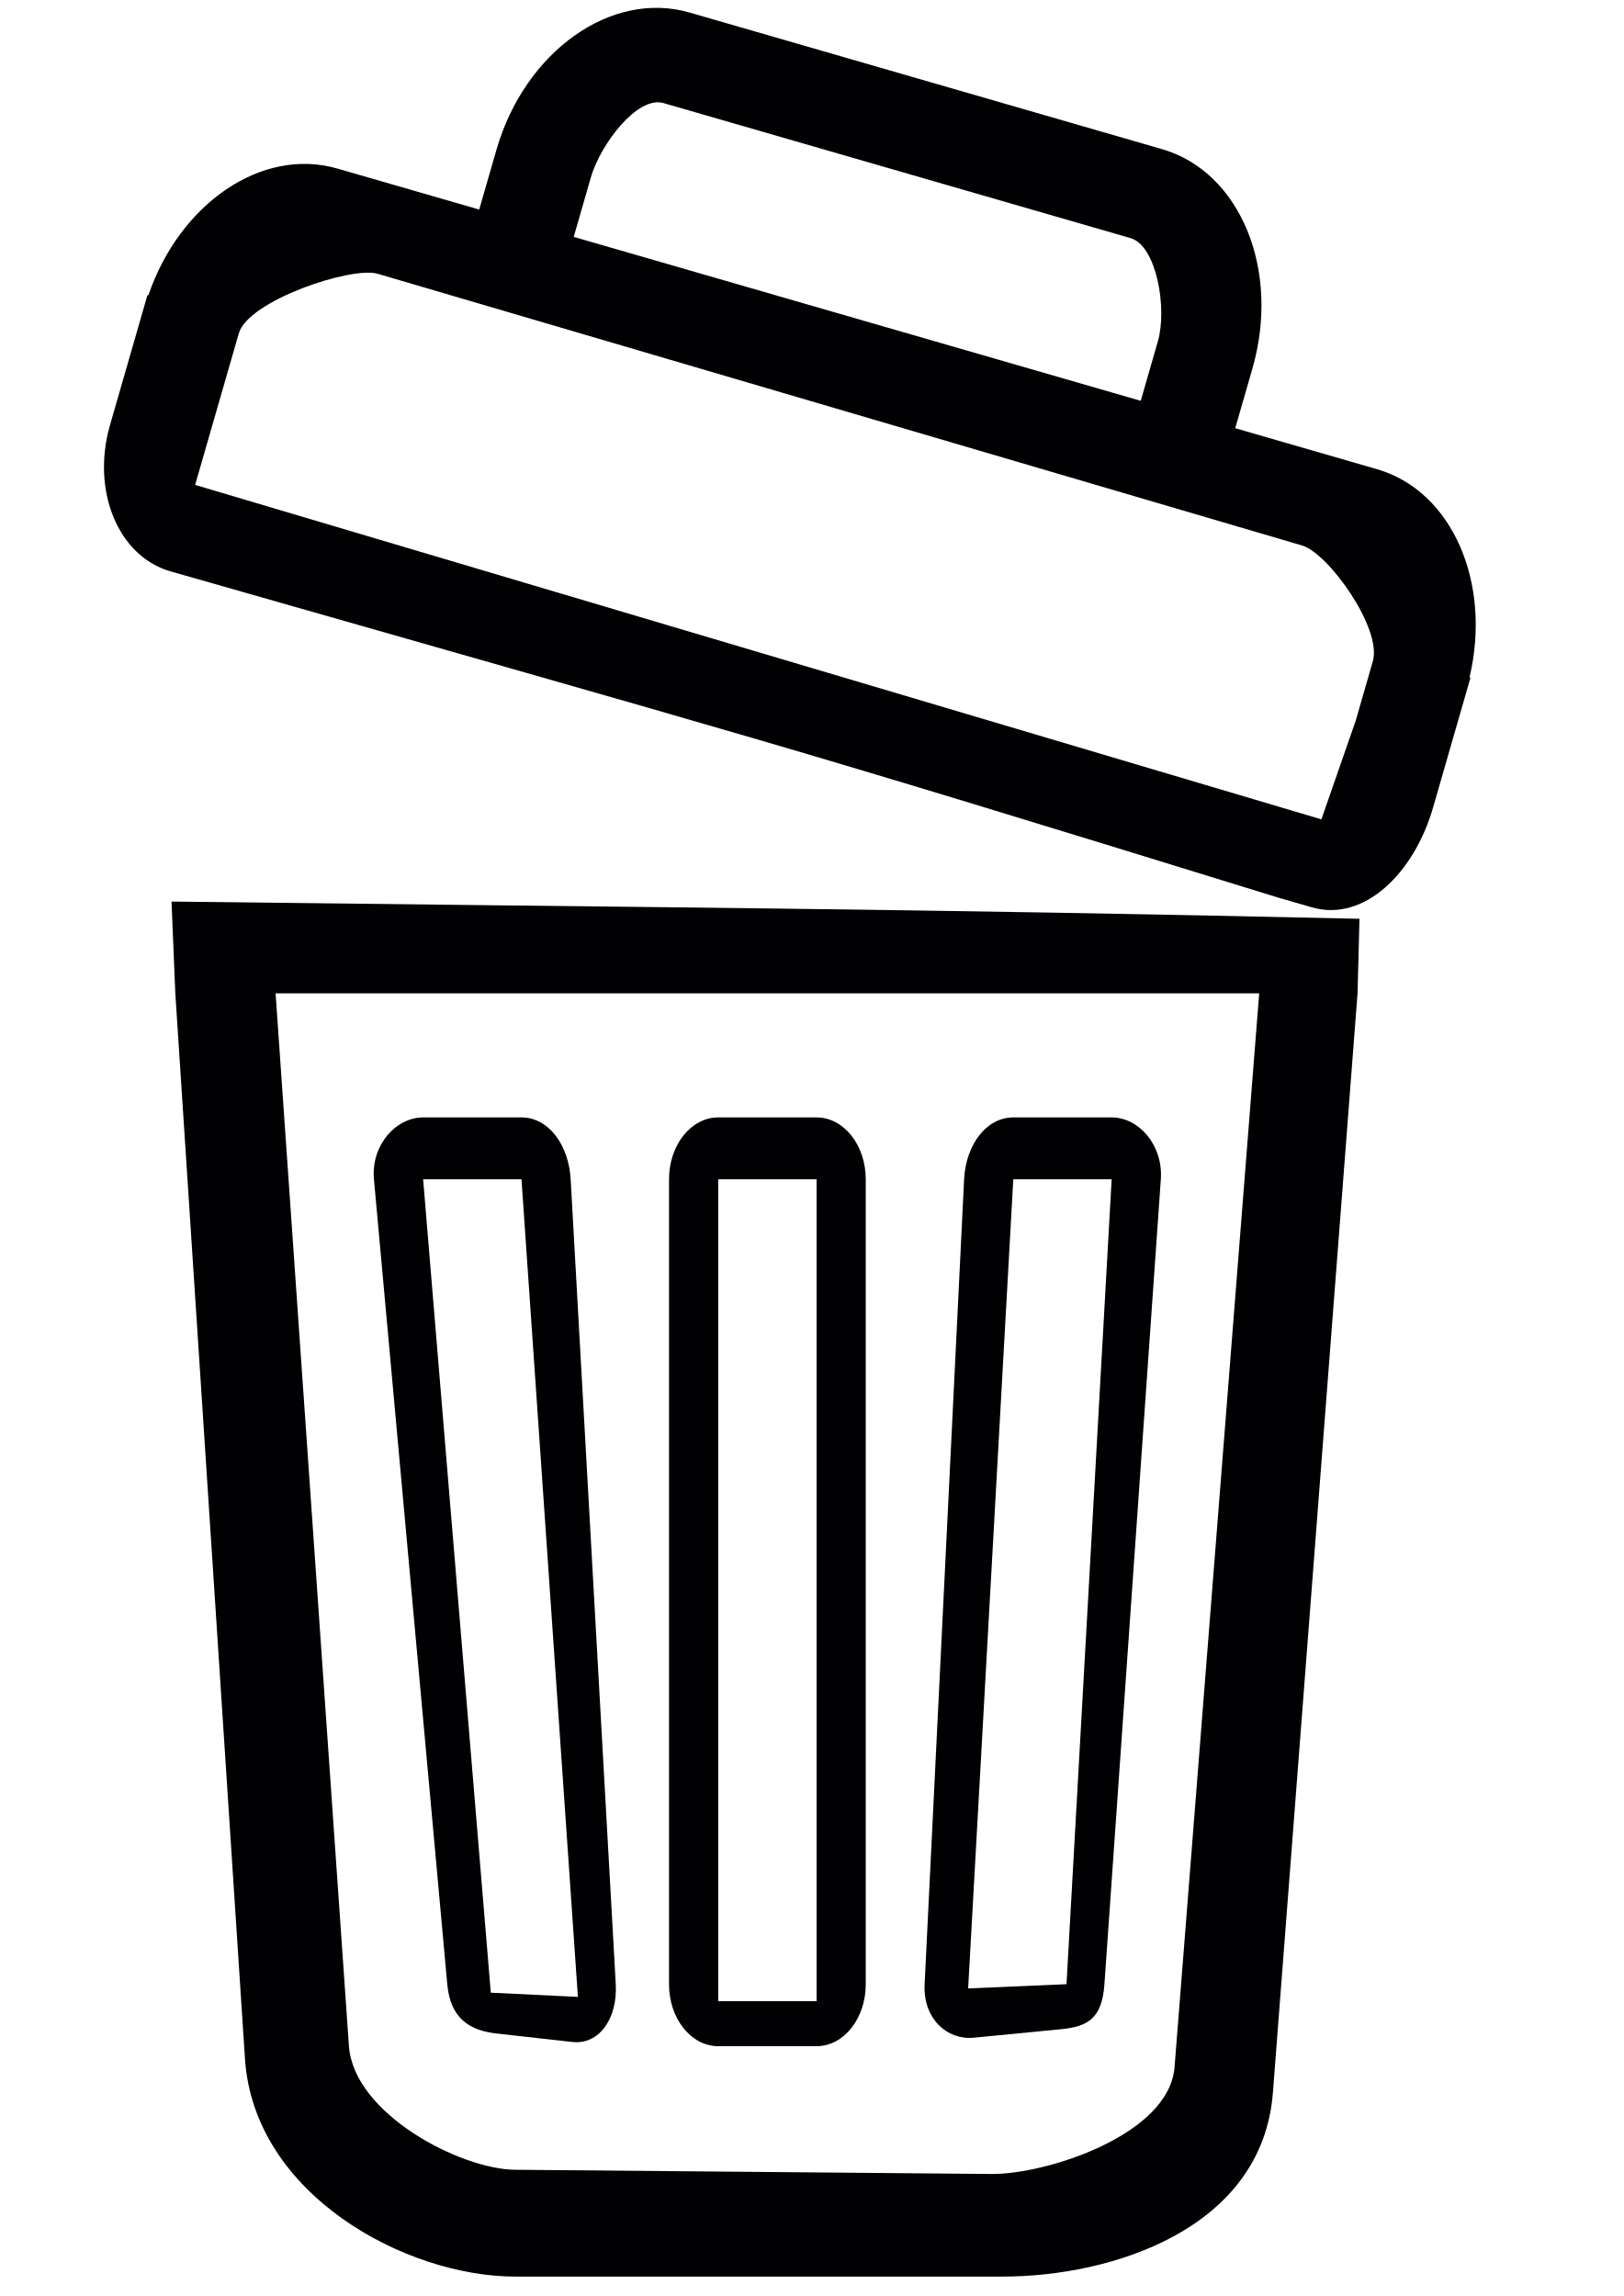
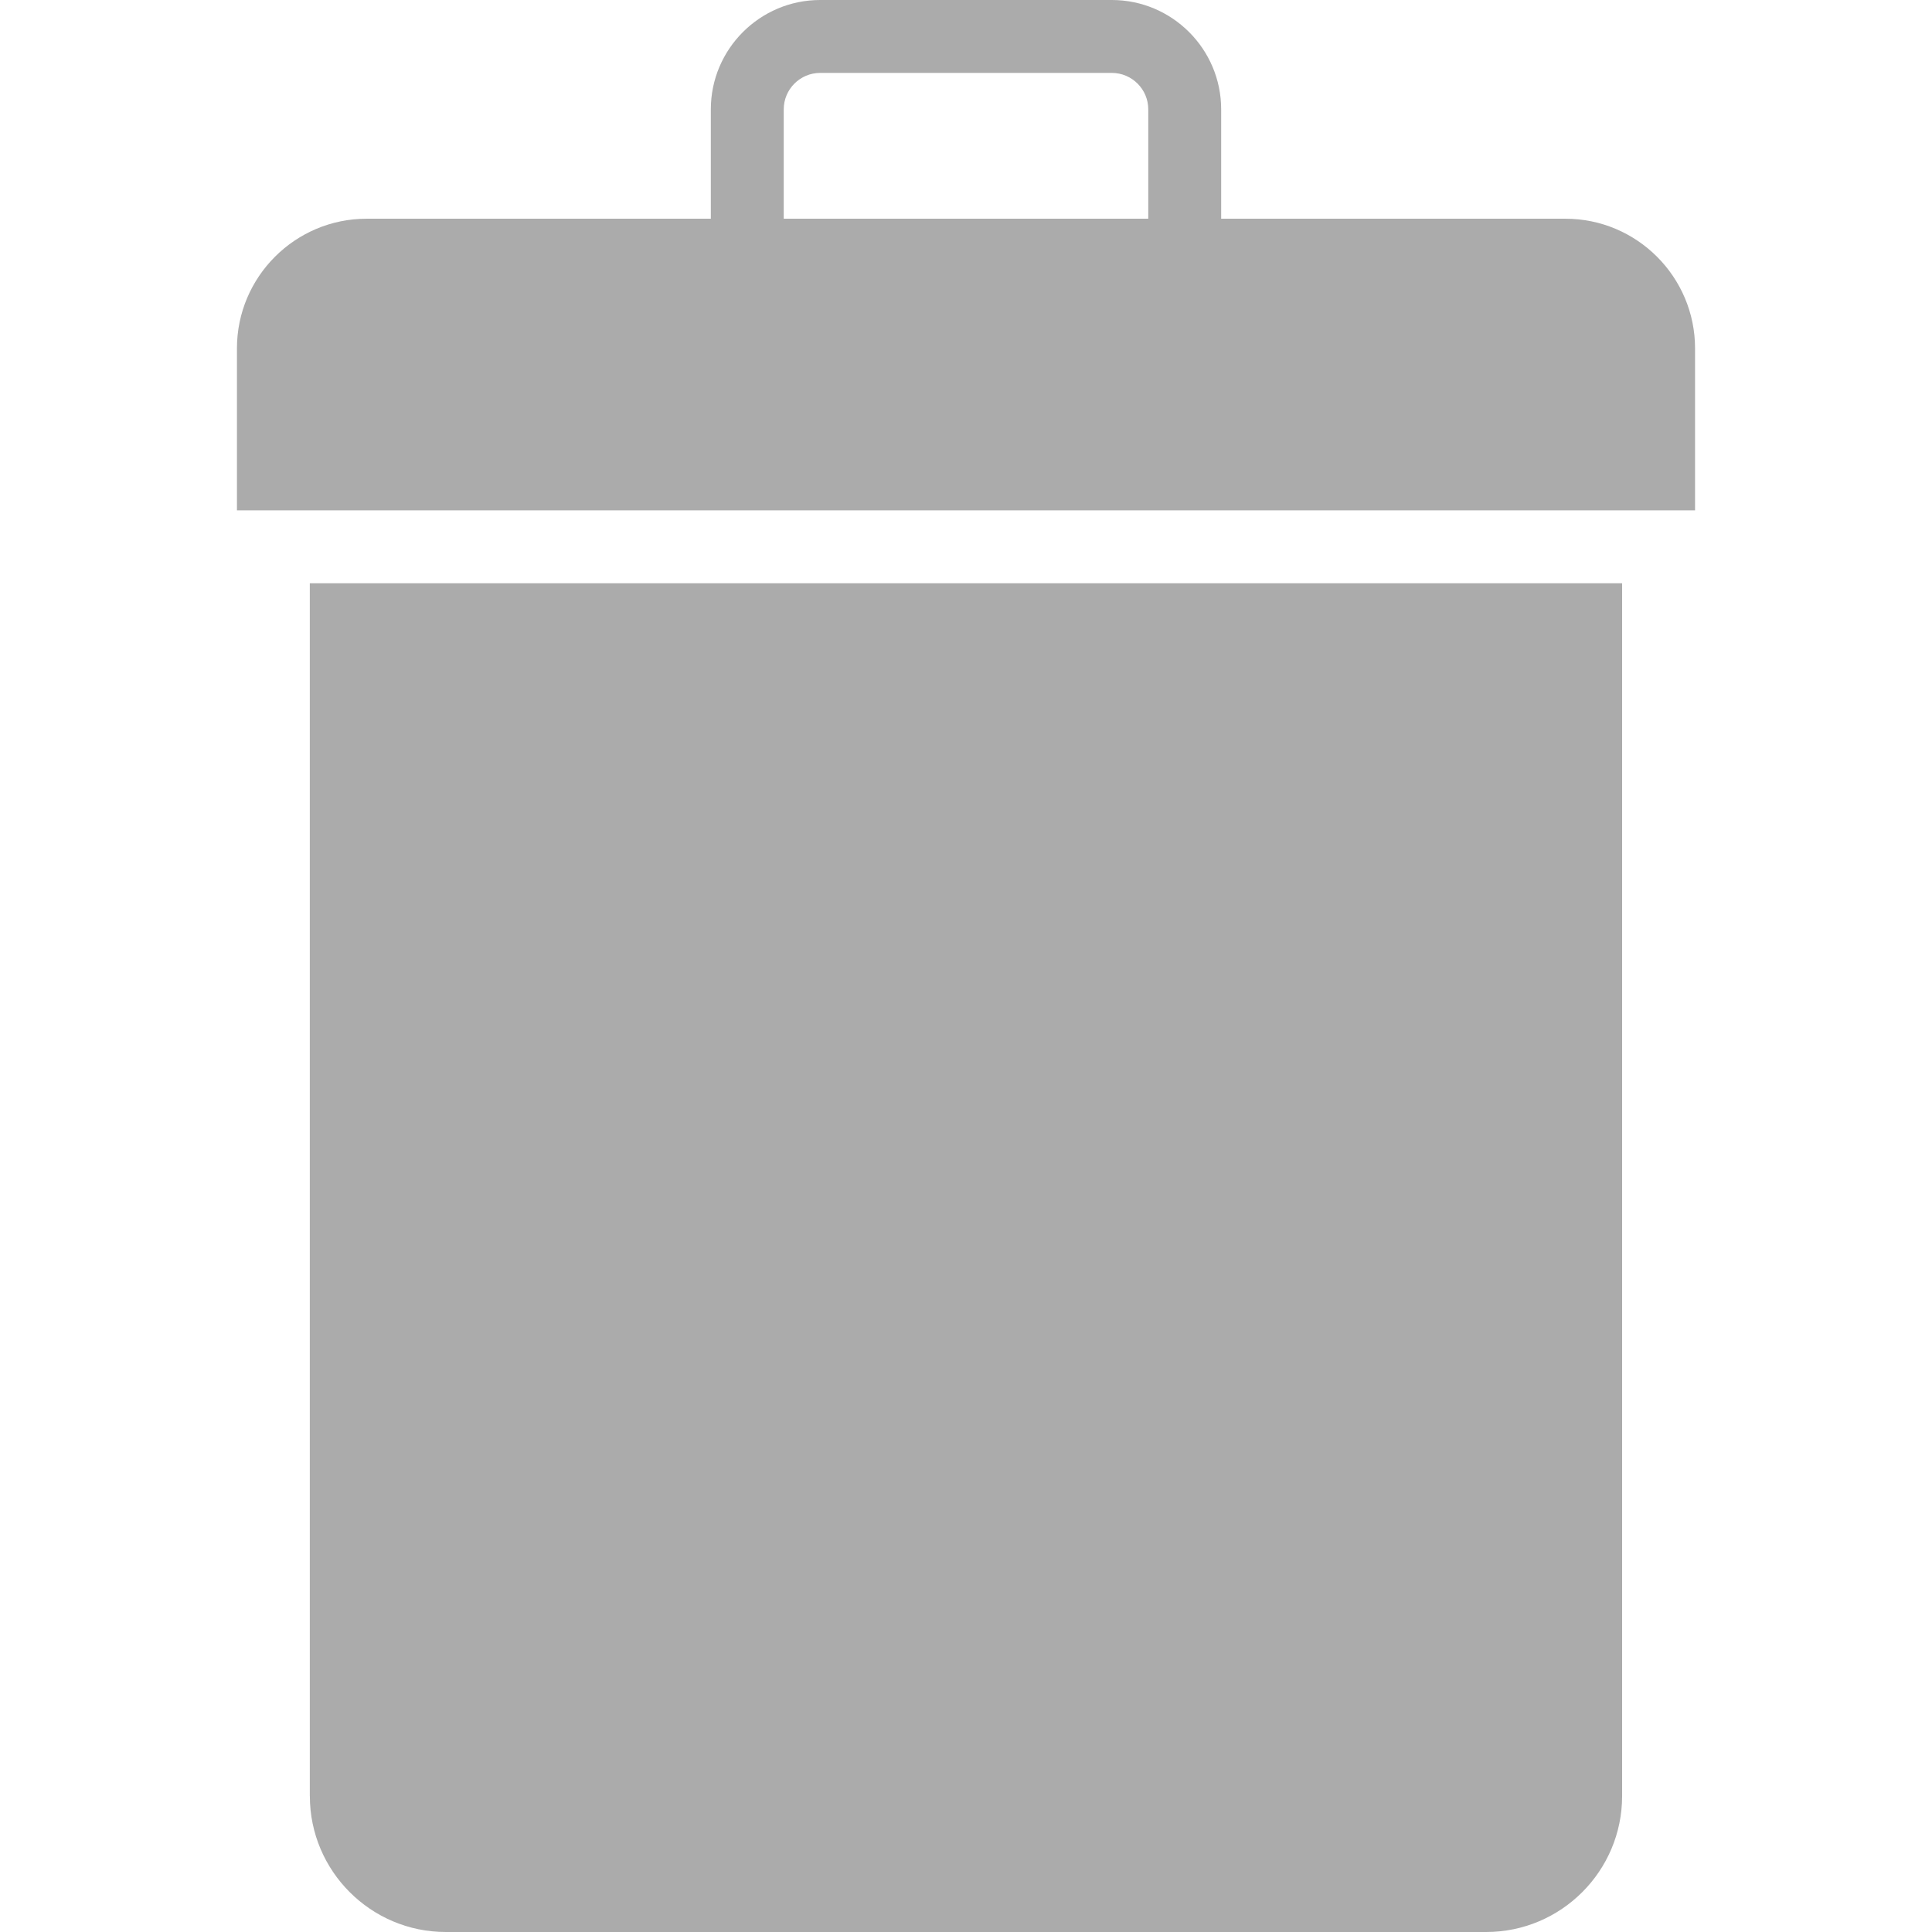
- <svg xmlns="http://www.w3.org/2000/svg" width="210mm" height="297mm" viewBox="0 0 744.094 1052.362" id="svg2" version="1.1">
-   <defs id="defs4" />
-   <g id="layer1">
-     <g id="g3423" transform="matrix(8.806016,0,0,14.75,16.9594,490.6479)">
-       <g id="trash">
-         <g id="g3533" transform="matrix(2.559366,0,0,1.924044,-2.940322,-23.56355)">
-           <path id="path3426" d="M 3.884,9.519 3.961,11 5.377,28.205 c 0.181,2.206 3.282,3.521 5.491,3.521 l 9.92,0 c 2.209,0 5.278,-0.767 5.491,-2.973 L 28,11 28.039,9.797 C 18.928,9.633 13.651,9.614 3.884,9.519 Z M 24.279,28.343 c -0.109,1.1 -2.619,1.734 -3.721,1.726 L 10.868,30.001 c -1.103,-0.008 -3.28,-0.9 -3.377,-2 L 6,11.001 l 20,0 z" style="fill:#010002" />
-           <path id="path3428" d="m 10.491,27.8 1.541,0.137 c 0.547,0.049 0.924,-0.379 0.885,-0.932 L 12,14.005 c -0.039,-0.553 -0.447,-1 -1,-1 l -2,0 c -0.553,0 -1.063,0.448 -1,1 l 1.491,13 c 0.063,0.552 0.453,0.746 1,0.795 z M 9,14.004 l 2,0 1.147,13.205 -1.771,-0.068 z" style="fill:#010002" />
-           <path id="path3430" d="m 15,28.005 2,0 c 0.553,0 1,-0.447 1,-1 l 0,-13 c 0,-0.553 -0.447,-1 -1,-1 l -2,0 c -0.553,0 -1,0.447 -1,1 l 0,13 c 0,0.553 0.447,1 1,1 z m 0,-14.001 2,0 0,13.274 -2,0 z" style="fill:#010002" />
-           <path id="path3432" d="m 20.197,27.868 1.771,-0.137 c 0.548,-0.042 0.837,-0.174 0.885,-0.726 L 24,14.005 c 0.049,-0.552 -0.447,-1 -1,-1 l -2,0 c -0.553,0 -0.966,0.447 -1,1 l -0.803,13 c -0.034,0.553 0.452,0.905 1,0.863 z M 21,14.004 l 2,0 -0.918,13 -2,0.068 z" style="fill:#010002" />
-         </g>
-         <g transform="matrix(2.459003,0.424521,-0.8919077,1.848595,6.909168,-37.54474)" id="g3577">
-           <path style="fill:#010002" d="M 29.98,6.818 C 29.884,5.248 28.593,4.002 27,4.002 l -3,0 0,-1 L 24,3 C 24,1.343 22.656,0 21,0 L 11,0 C 9.343,0 8,1.343 8,3 l 0,10e-4 0,1 -3,0 c -1.595,0 -2.885,1.246 -2.981,2.816 L 2,6.817 2,8 2,9 c 0,1.104 0.896,2 2,2 l 0,0 c 12.794,-0.031 12.319,-0.067 23.496,0.093 l 0.698,0 C 29.298,11.093 30,10.104 30,9 L 30,8 30,6.818 Z M 10,3.001 c 0,-0.553 0.447,-1.479 1,-1.479 l 9.885,0 C 21.438,1.522 22,2.448 22,3.001 l 0,1 -12,0 z M 28,8 27.885,9.685 4,9.548 4,8 4,7.001 C 4,6.448 5.824,5.451 6.377,5.453 L 25.968,5.522 C 26.521,5.524 28,6.448 28,7.001 Z" id="path3579" />
-         </g>
-       </g>
-     </g>
-     <g id="g3434" transform="matrix(8.806016,0,0,14.75,16.9594,490.6479)" />
-     <g id="g3436" transform="matrix(8.806016,0,0,14.75,16.9594,490.6479)" />
-     <g id="g3438" transform="matrix(8.806016,0,0,14.75,16.9594,490.6479)" />
-     <g id="g3440" transform="matrix(8.806016,0,0,14.75,16.9594,490.6479)" />
-     <g id="g3442" transform="matrix(8.806016,0,0,14.75,16.9594,490.6479)" />
-     <g id="g3444" transform="matrix(8.806016,0,0,14.75,16.9594,490.6479)" />
-     <g id="g3446" transform="matrix(8.806016,0,0,14.75,16.9594,490.6479)" />
-     <g id="g3448" transform="matrix(8.806016,0,0,14.75,16.9594,490.6479)" />
-     <g id="g3450" transform="matrix(8.806016,0,0,14.75,16.9594,490.6479)" />
-     <g id="g3452" transform="matrix(8.806016,0,0,14.75,16.9594,490.6479)" />
-     <g id="g3454" transform="matrix(8.806016,0,0,14.75,16.9594,490.6479)" />
-     <g id="g3456" transform="matrix(8.806016,0,0,14.75,16.9594,490.6479)" />
-     <g id="g3458" transform="matrix(8.806016,0,0,14.75,16.9594,490.6479)" />
-     <g id="g3460" transform="matrix(8.806016,0,0,14.75,16.9594,490.6479)" />
-     <g id="g3462" transform="matrix(8.806016,0,0,14.75,16.9594,490.6479)" />
+ <svg xmlns="http://www.w3.org/2000/svg" version="1.1" id="Capa_1" x="0px" y="0px" viewBox="0 0 53 53" style="enable-background:new 0 0 53 53;" xml:space="preserve" width="512px" height="512px">
+   <g>
+     <path d="M42.943,6H33.5V3c0-1.654-1.346-3-3-3h-8c-1.654,0-3,1.346-3,3v3h-9.443C8.096,6,6.5,7.596,6.5,9.557V14h2h36h2V9.557   C46.5,7.596,44.904,6,42.943,6z M31.5,6h-10V3c0-0.552,0.449-1,1-1h8c0.551,0,1,0.448,1,1V6z" fill="#ababab" />
+     <path d="M8.5,49.271C8.5,51.327,10.173,53,12.229,53h28.541c2.057,0,3.729-1.673,3.729-3.729V16h-36V49.271z" fill="#ababab" />
  </g>
+   <g>
+ </g>
+   <g>
+ </g>
+   <g>
+ </g>
+   <g>
+ </g>
+   <g>
+ </g>
+   <g>
+ </g>
+   <g>
+ </g>
+   <g>
+ </g>
+   <g>
+ </g>
+   <g>
+ </g>
+   <g>
+ </g>
+   <g>
+ </g>
+   <g>
+ </g>
+   <g>
+ </g>
+   <g>
+ </g>
</svg>
